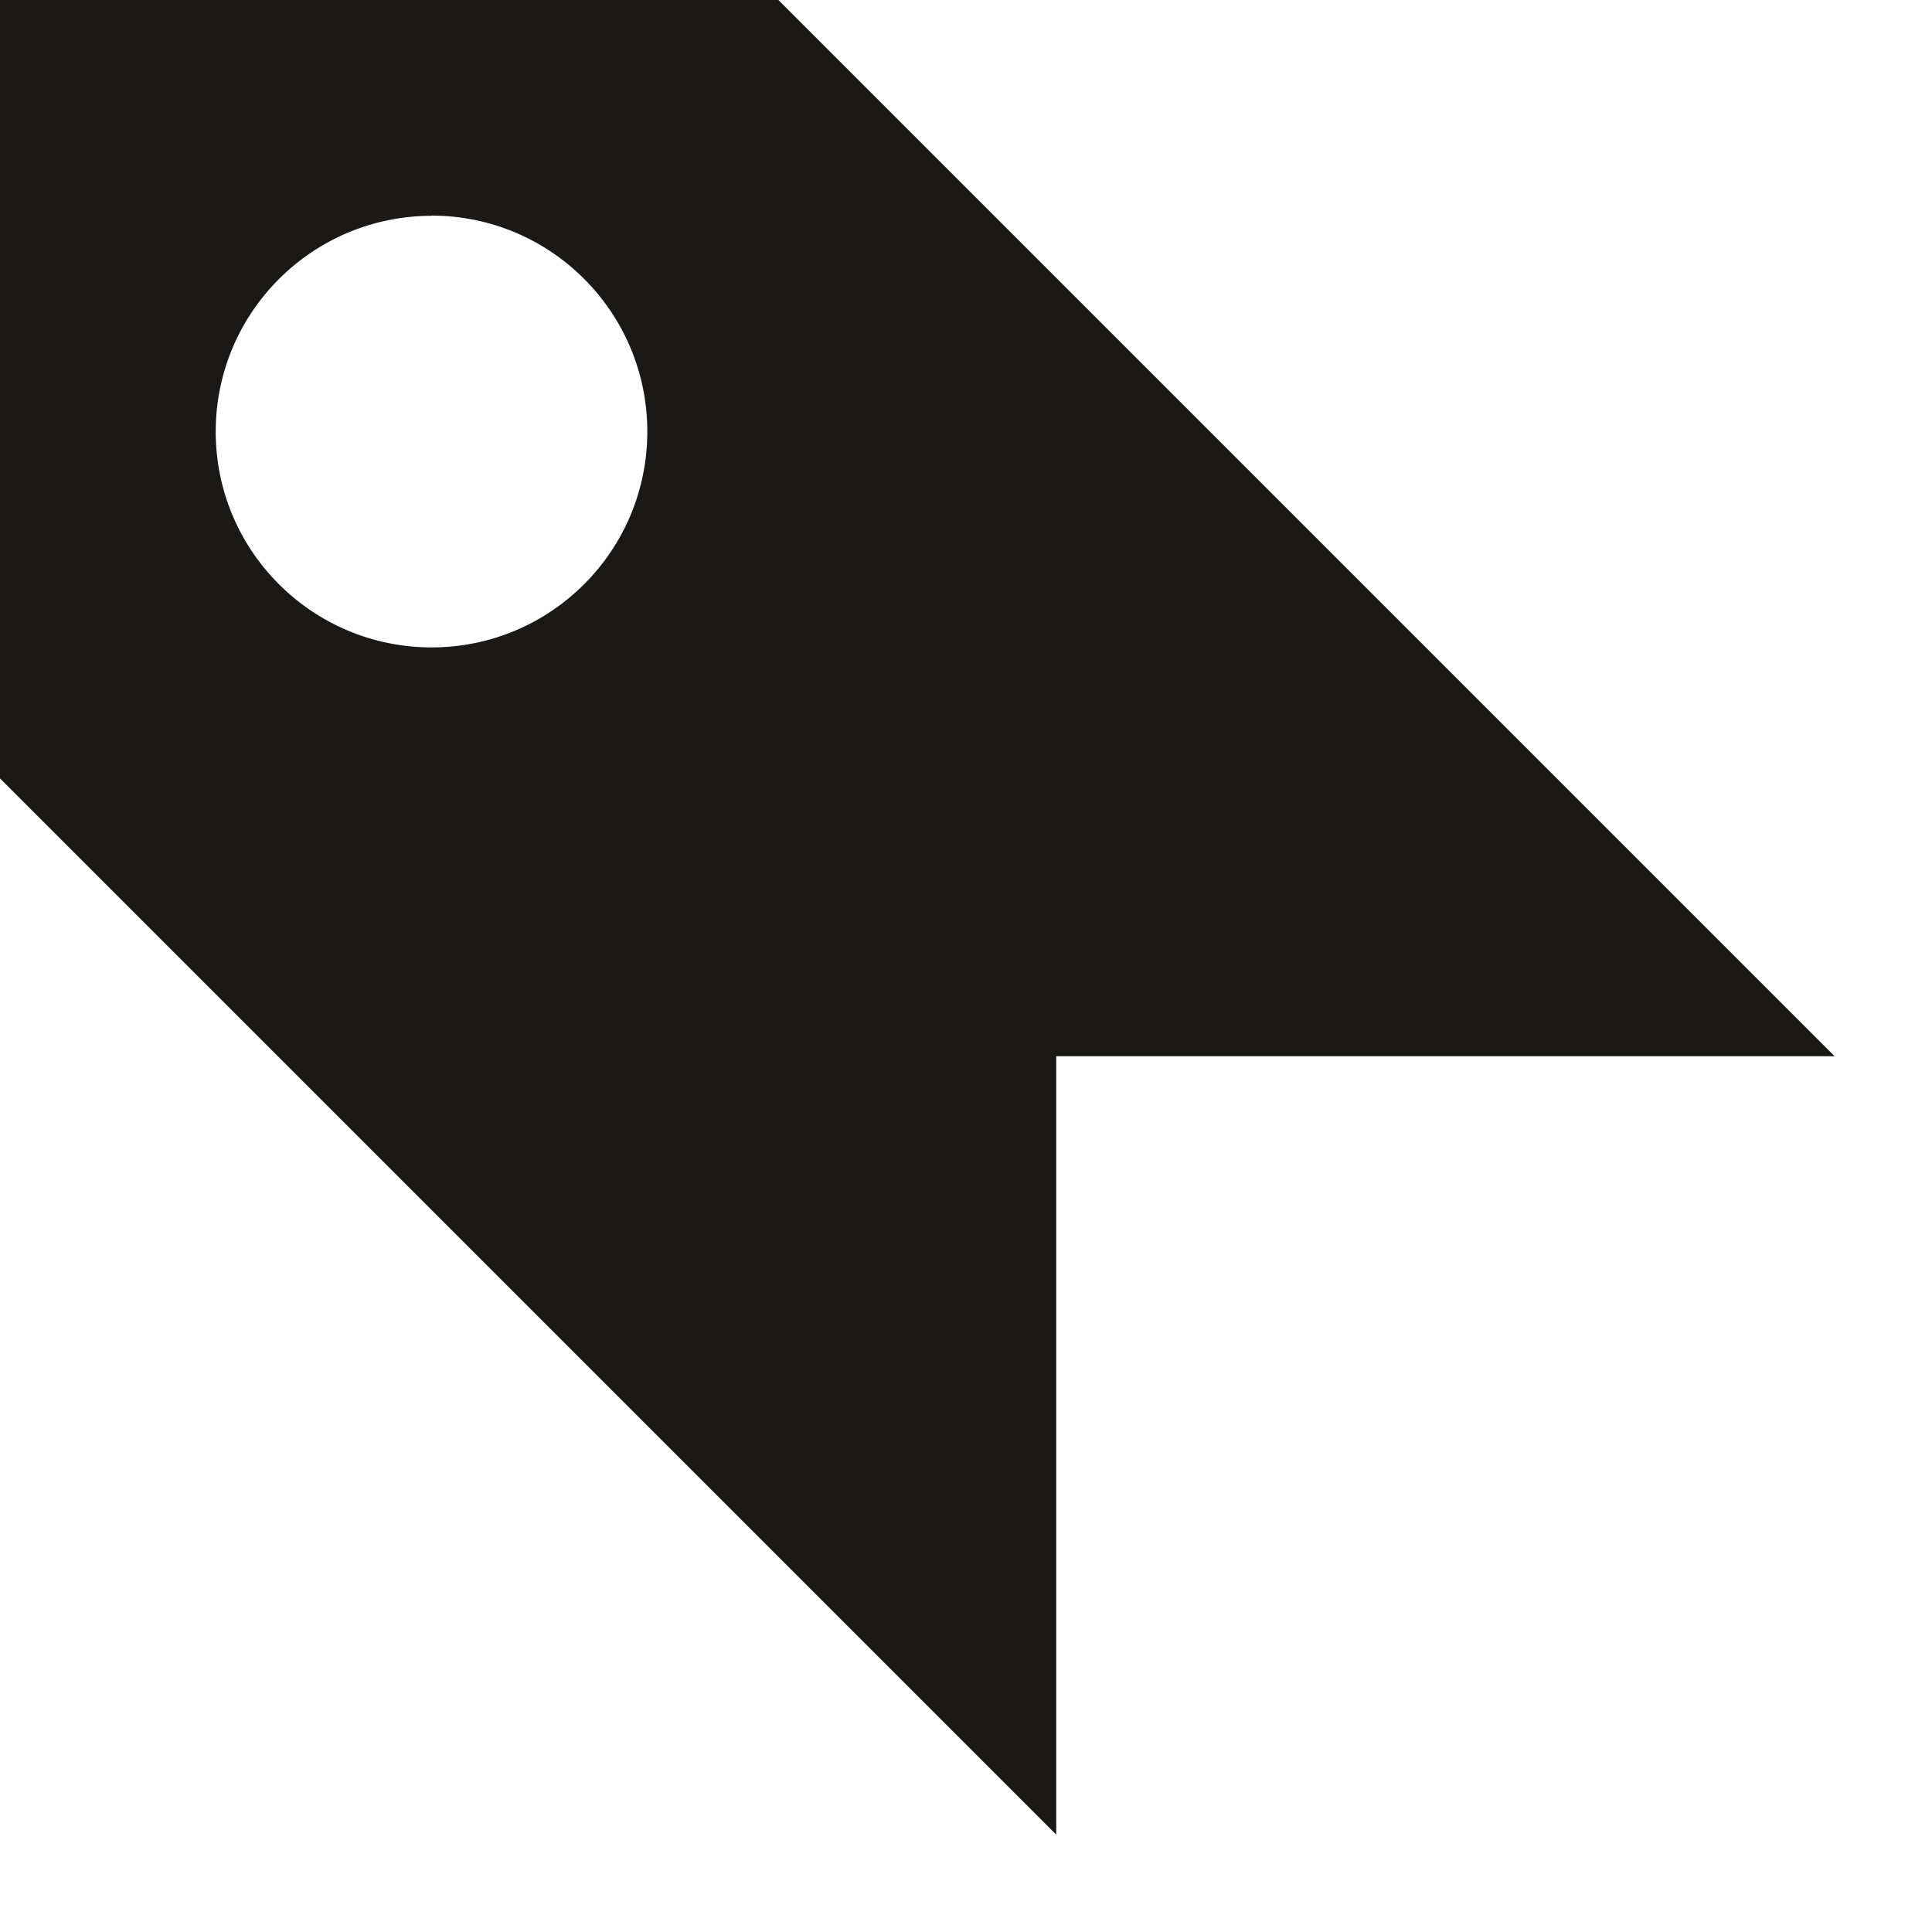
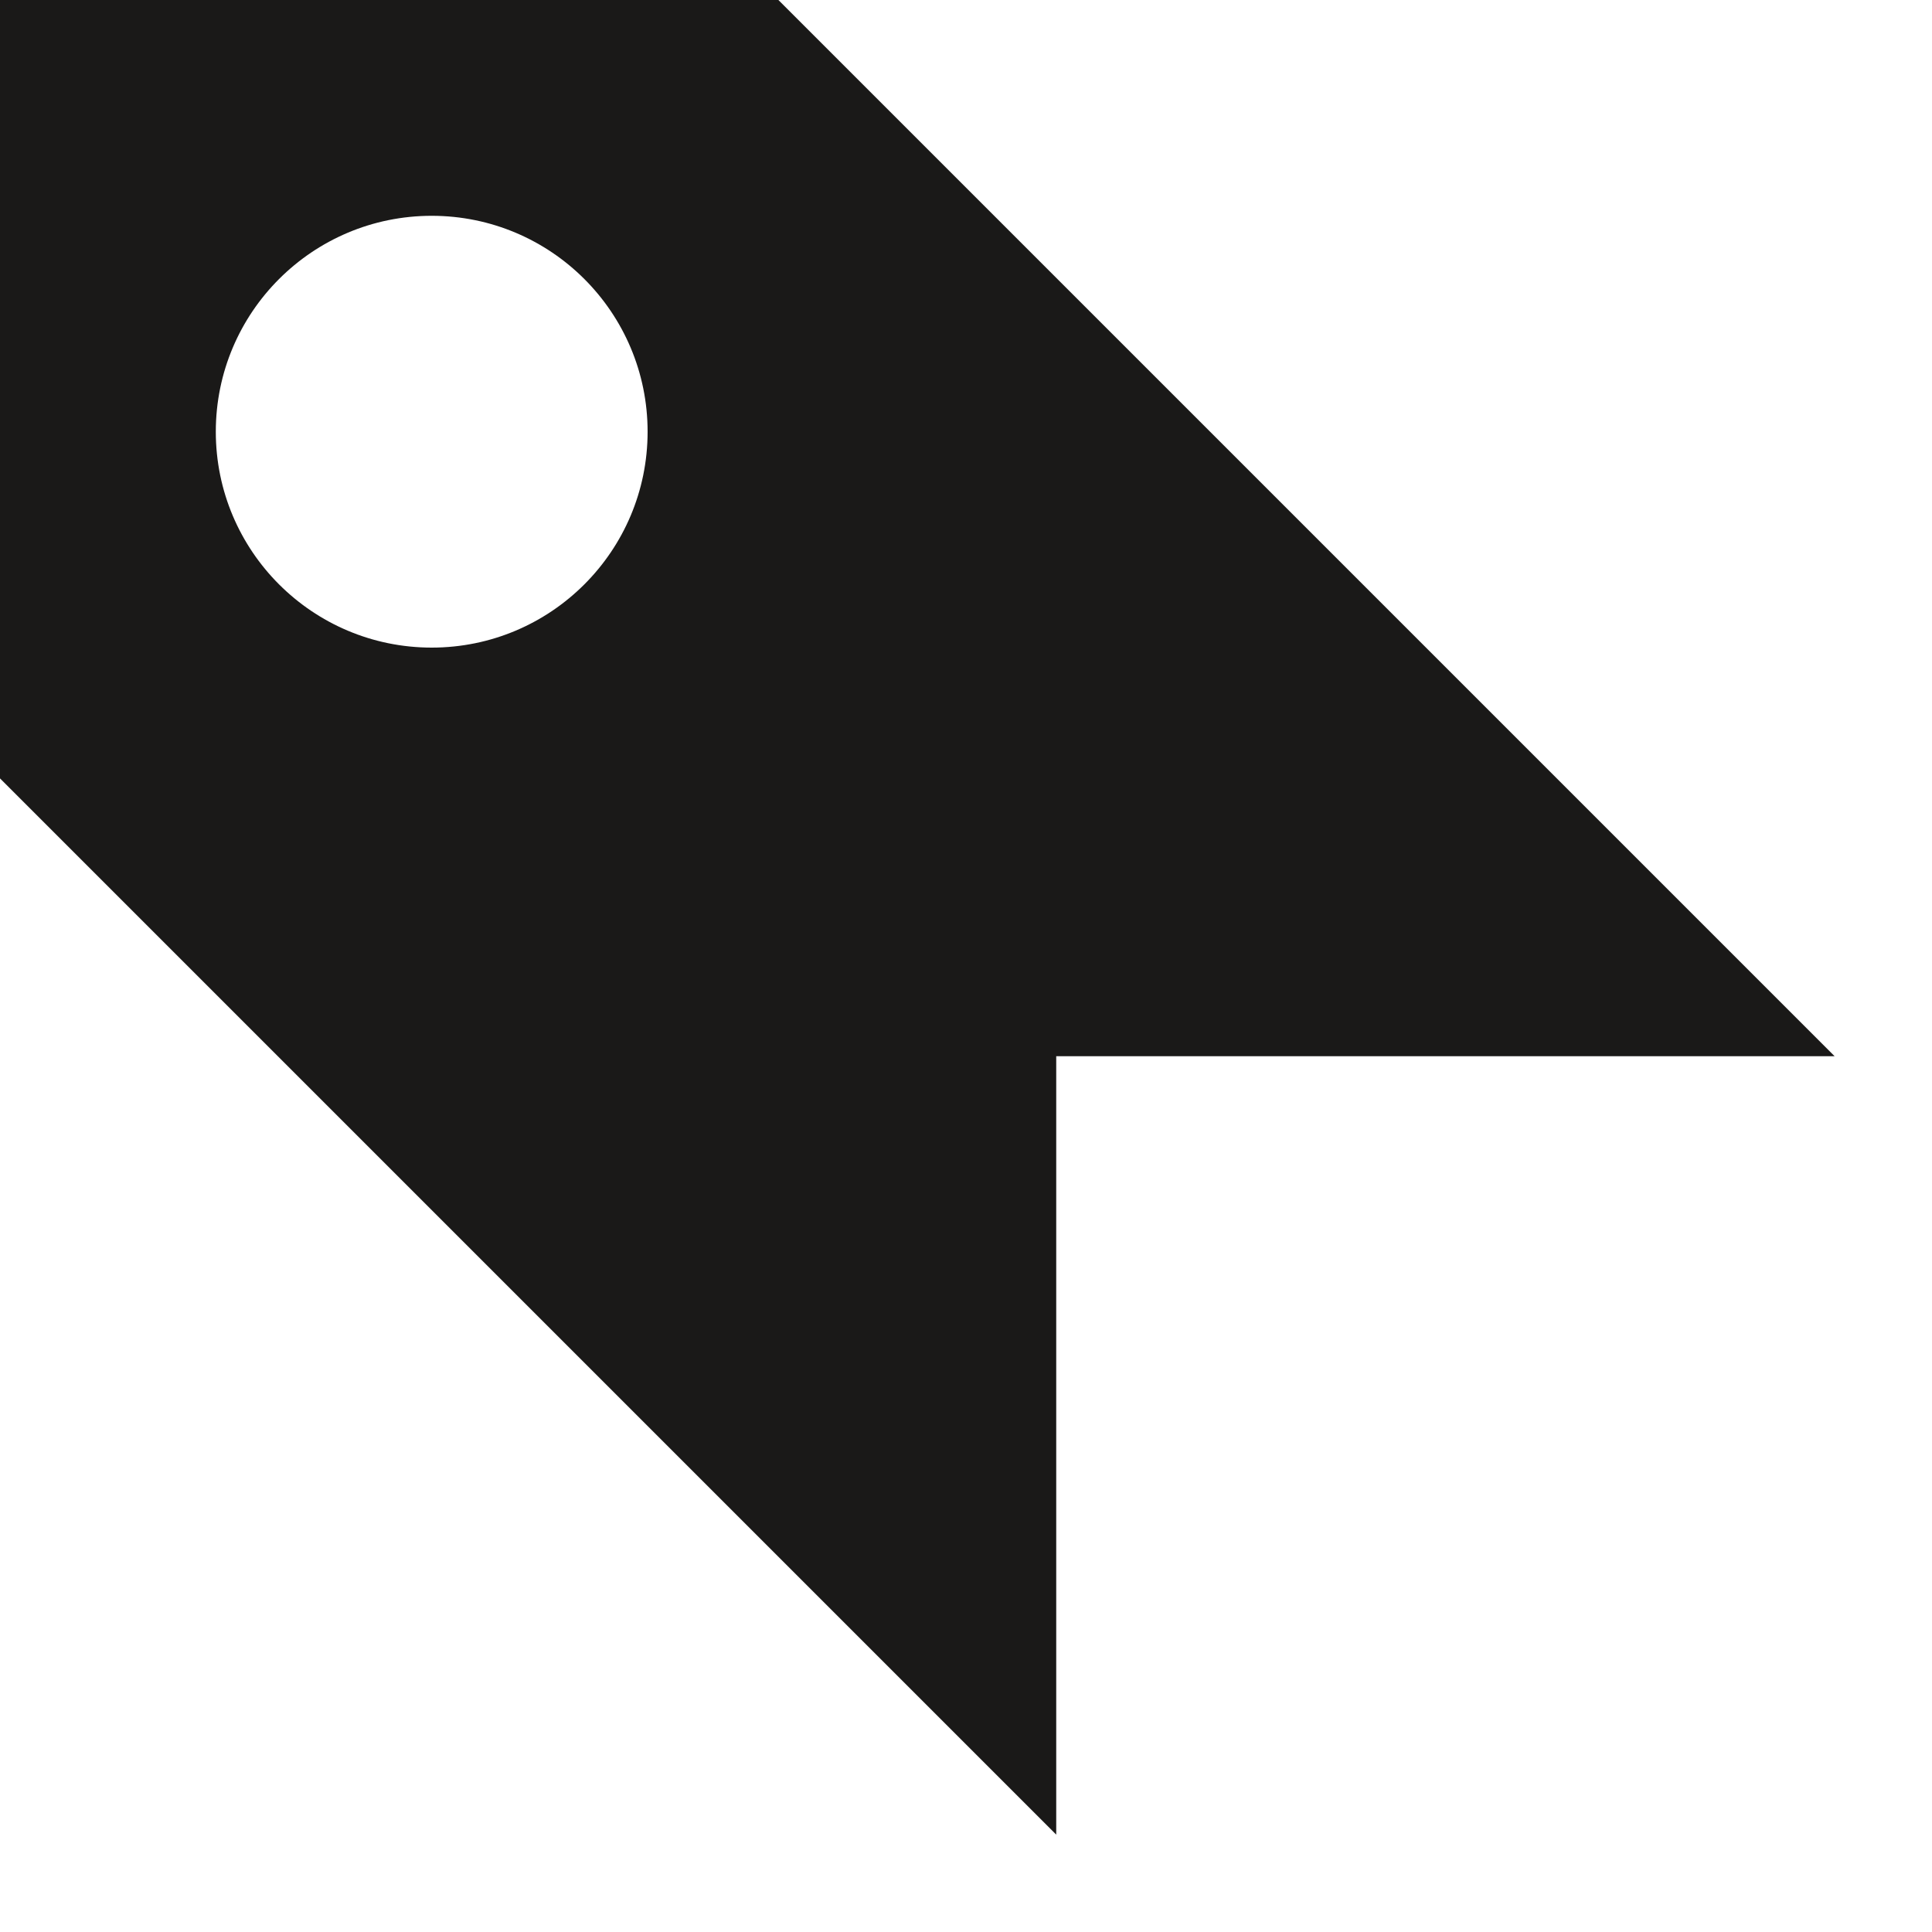
<svg xmlns="http://www.w3.org/2000/svg" width="20" height="20" viewBox="0 0 20 20">
-   <path d="M10.934 10.934v8.058L0 8.058V0h8.058l10.934 10.934h-8.058zm-6.465-8.7c-1.235 0-2.236 1-2.236 2.235 0 1.233 1 2.233 2.235 2.233 1.233 0 2.233-1 2.233-2.234 0-1.235-1-2.236-2.234-2.236z" fill="#1A1918" fill-rule="evenodd" />
+   <path d="M10.934 10.934v8.058L0 8.058V0h8.058l10.934 10.934h-8.058zm-6.465-8.7a2.234 2.234 0 1 0 0 4.47 2.234 2.234 0 0 0 0-4.47z" fill="#1A1918" fill-rule="evenodd" />
</svg>
